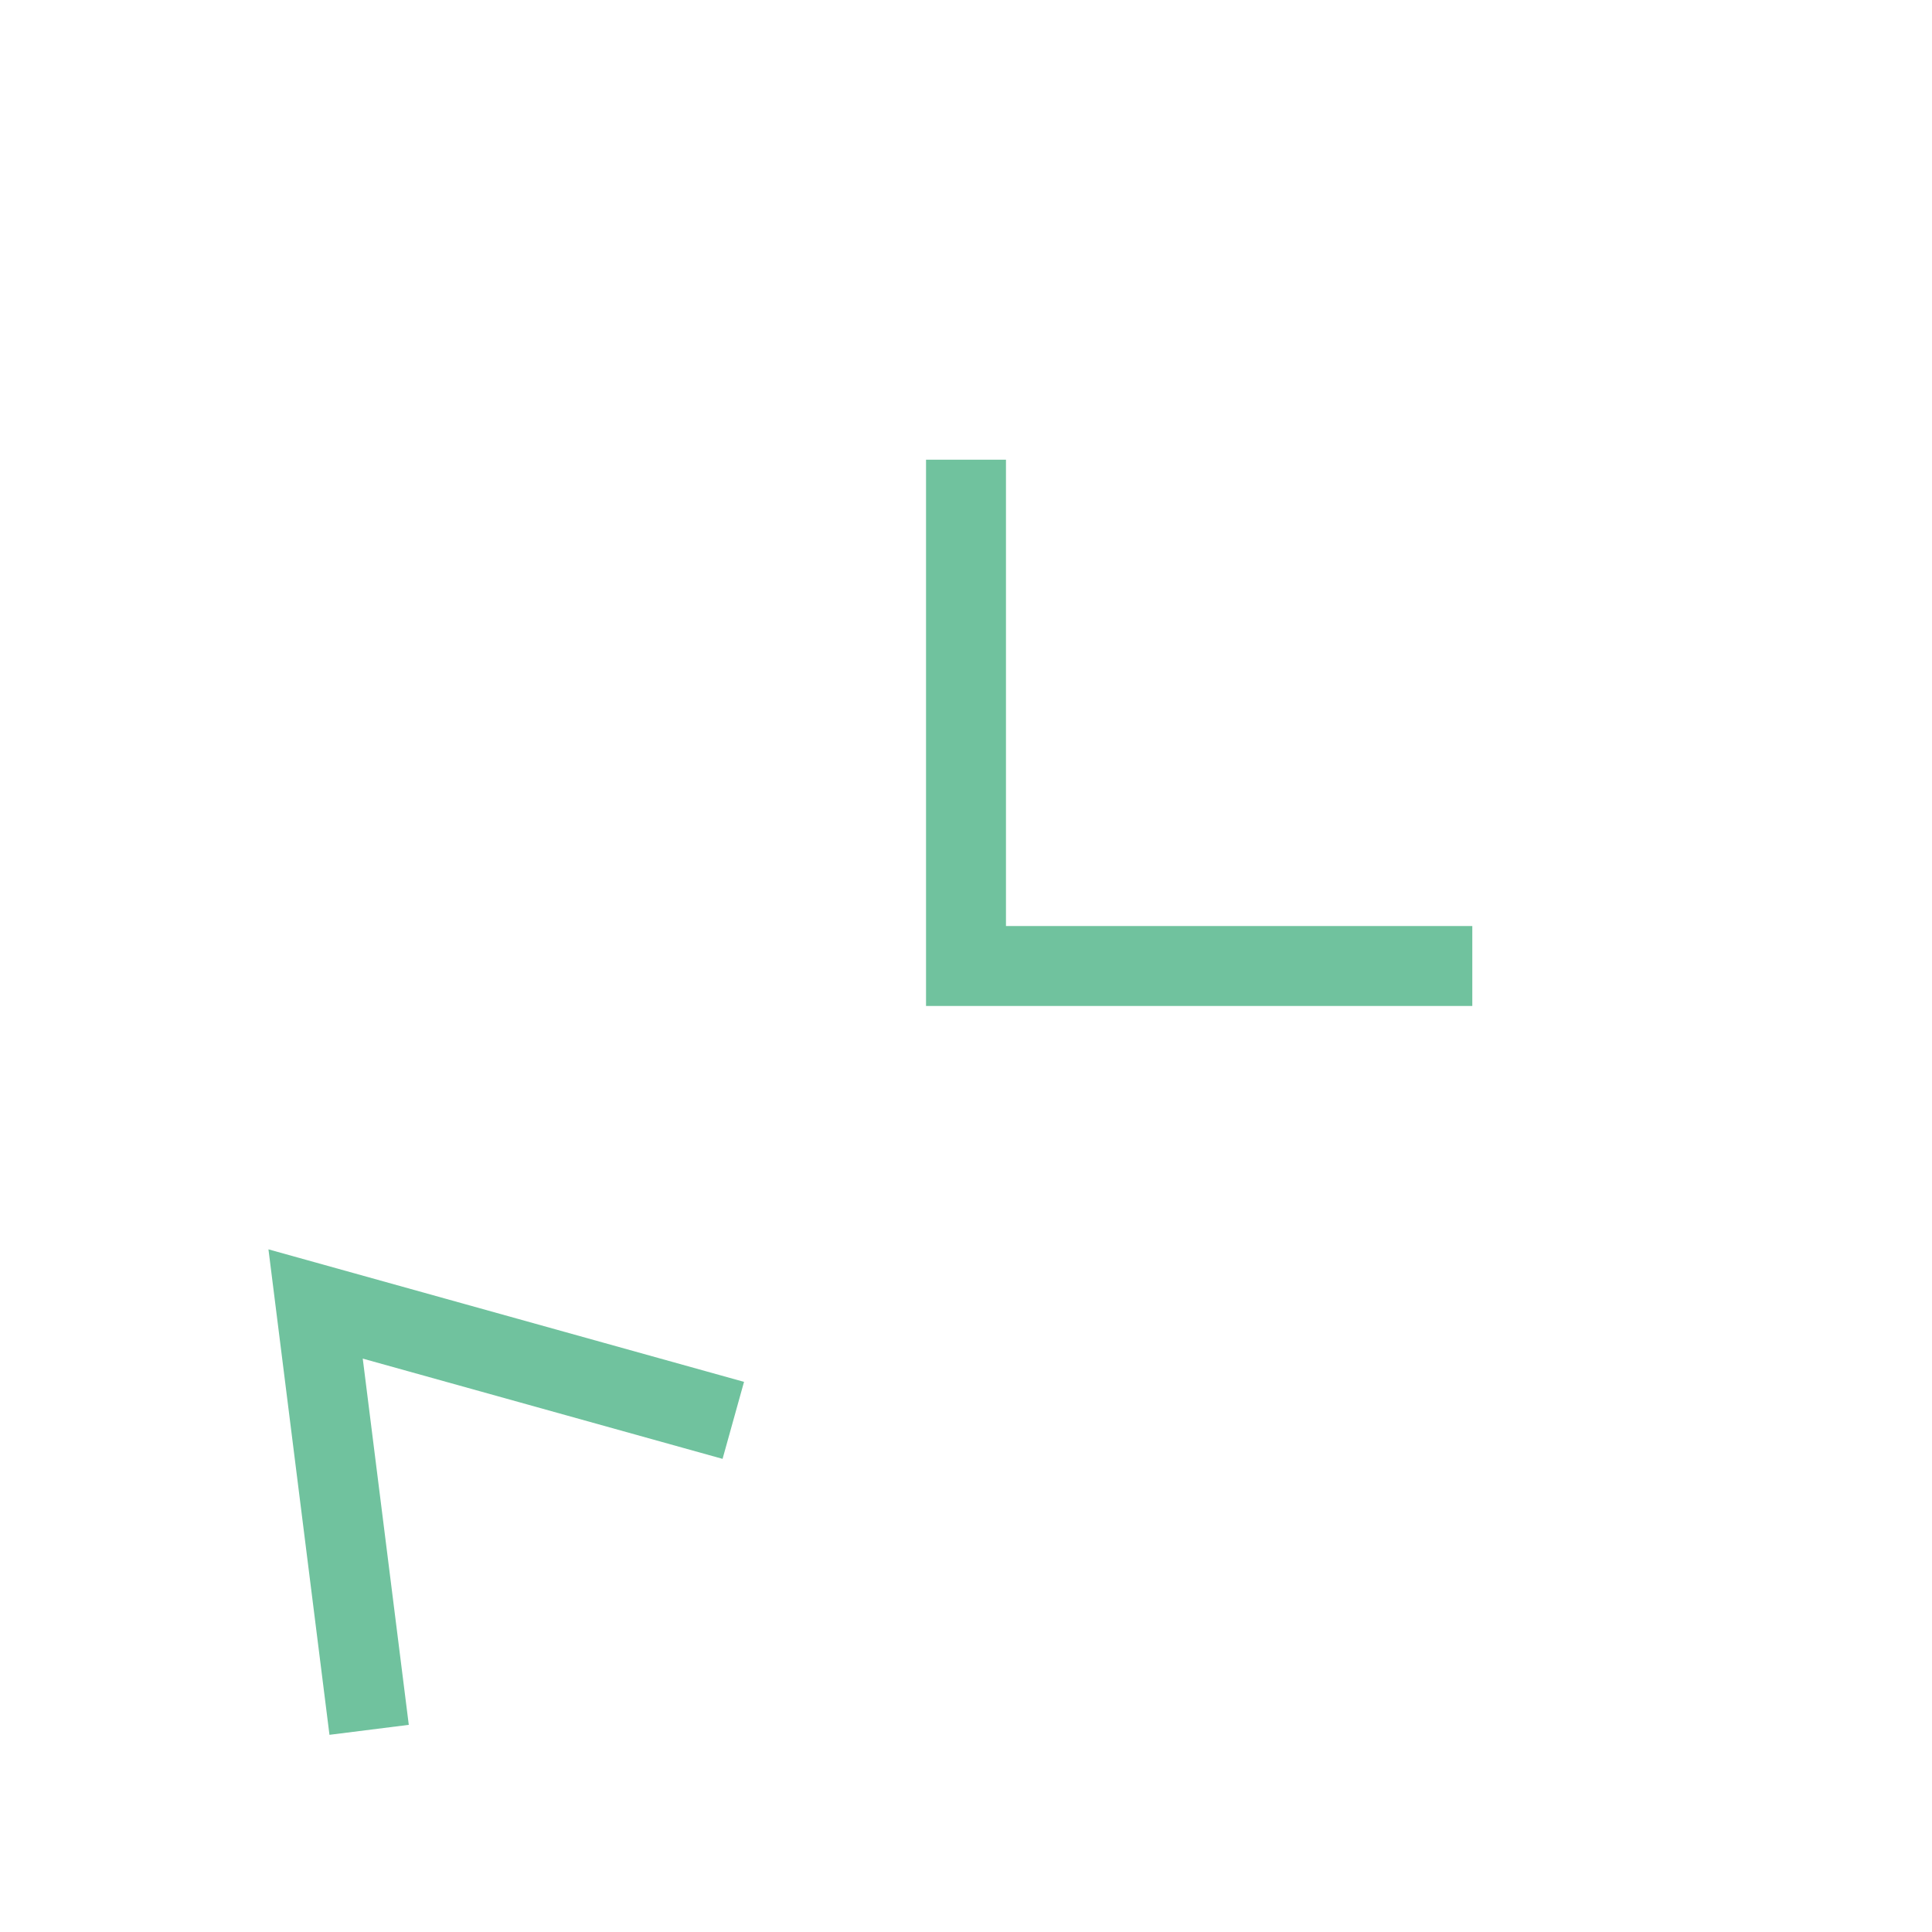
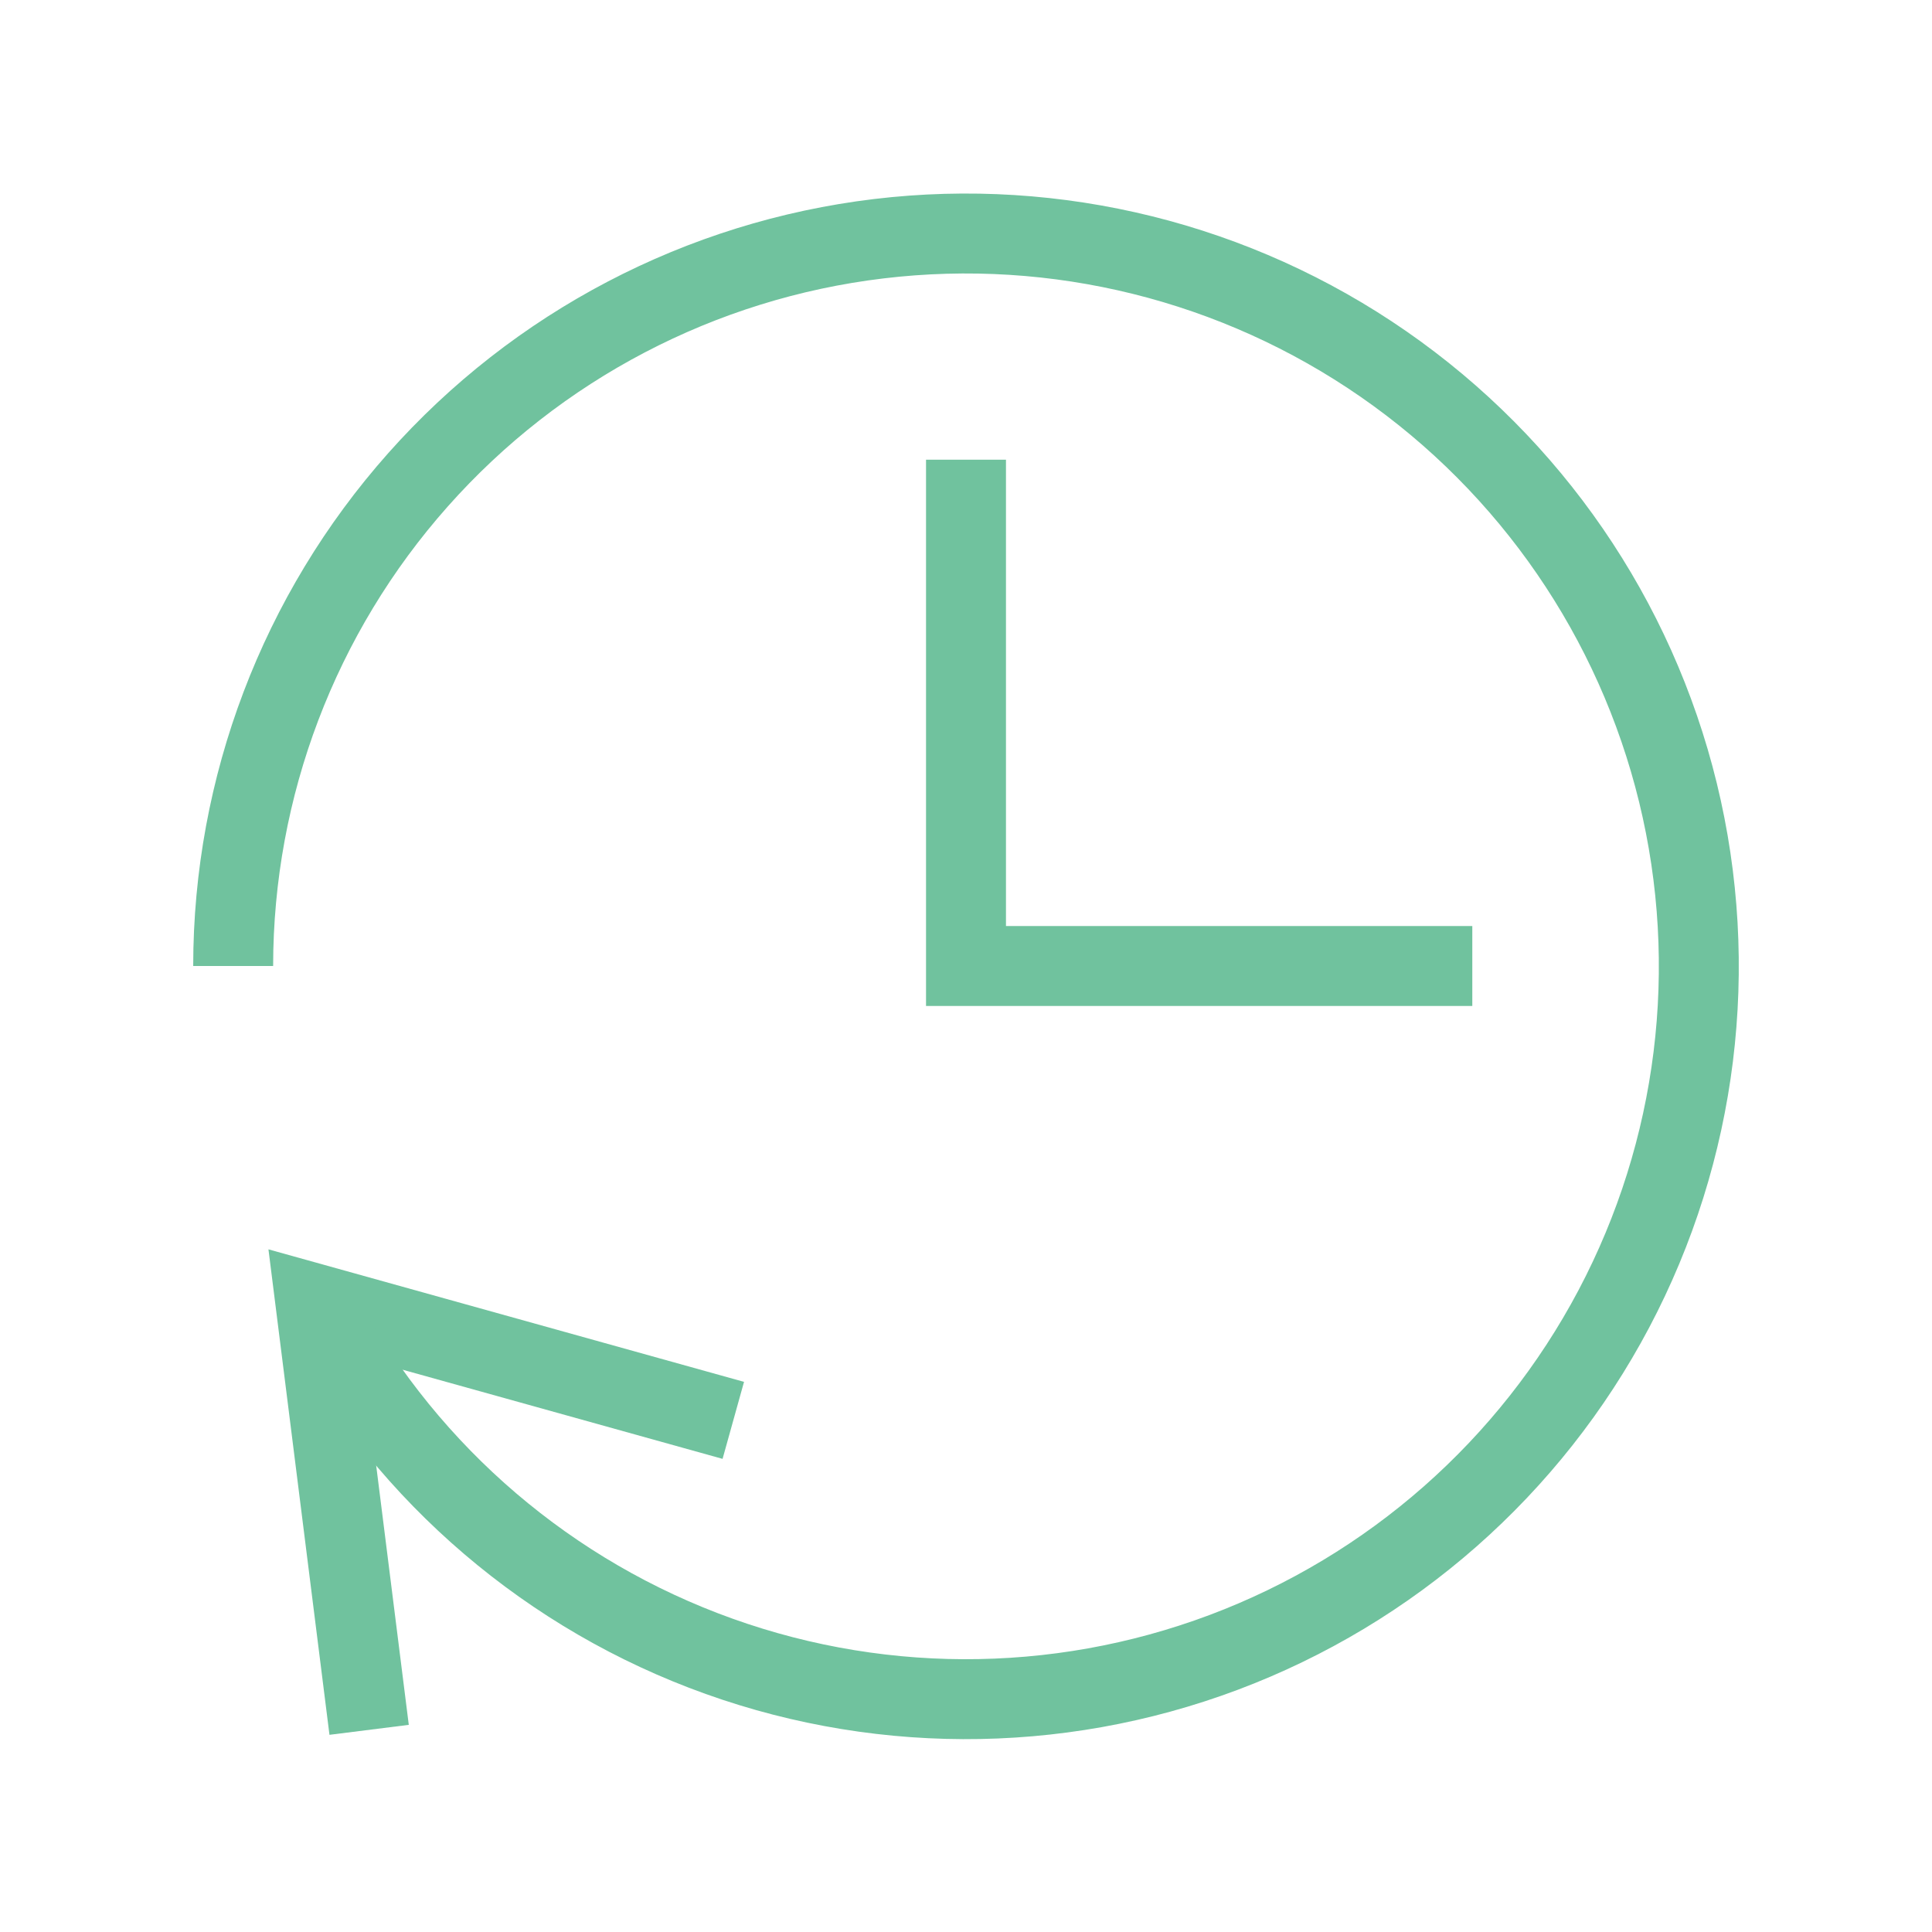
- <svg width="48" height="48" viewBox="0 0 48 48" fill="none" xmins="http://www.w3.org/2000/svg">
+ <svg xmlns="http://www.w3.org/2000/svg" width="48" height="48" viewBox="0 0 48 48" fill="none">
  <path d="M24 12.414L24 24L35.586 24" stroke="#70C29E" stroke-width="1.986" stroke-miterlimit="10" stroke-linecap="square" />
  <path d="M17.262 35.022L7.841 32.397L9.047 41.992" stroke="#70C29E" stroke-width="1.986" stroke-miterlimit="10" stroke-linecap="square" />
-   <path d="5.793 24C5.795 19.548 7.428 15.251 10.384 11.922C13.339 8.592 17.412 6.461 21.832 5.931C26.252 5.401 30.714 6.509 34.373 9.045C38.031 11.581 40.634 15.37 41.689 19.695C42.743 24.02 42.177 28.582 40.096 32.518C38.015 36.454 34.565 39.491 30.397 41.055C26.229 42.619 21.632 42.602 17.476 41.006C13.319 39.411 9.892 36.348 7.841 32.397" stroke="#70C29E" stroke-width="1.986" stroke-miterlimit="10" />
+   <path d="M5.793 24C5.795 19.548 7.428 15.251 10.384 11.922C13.339 8.592 17.412 6.461 21.832 5.931C26.252 5.401 30.714 6.509 34.373 9.045C38.031 11.581 40.634 15.37 41.689 19.695C42.743 24.02 42.177 28.582 40.096 32.518C38.015 36.454 34.565 39.491 30.397 41.055C26.229 42.619 21.632 42.602 17.476 41.006C13.319 39.411 9.892 36.348 7.841 32.397" stroke="#70C29E" stroke-width="1.986" stroke-miterlimit="10" />
</svg>
